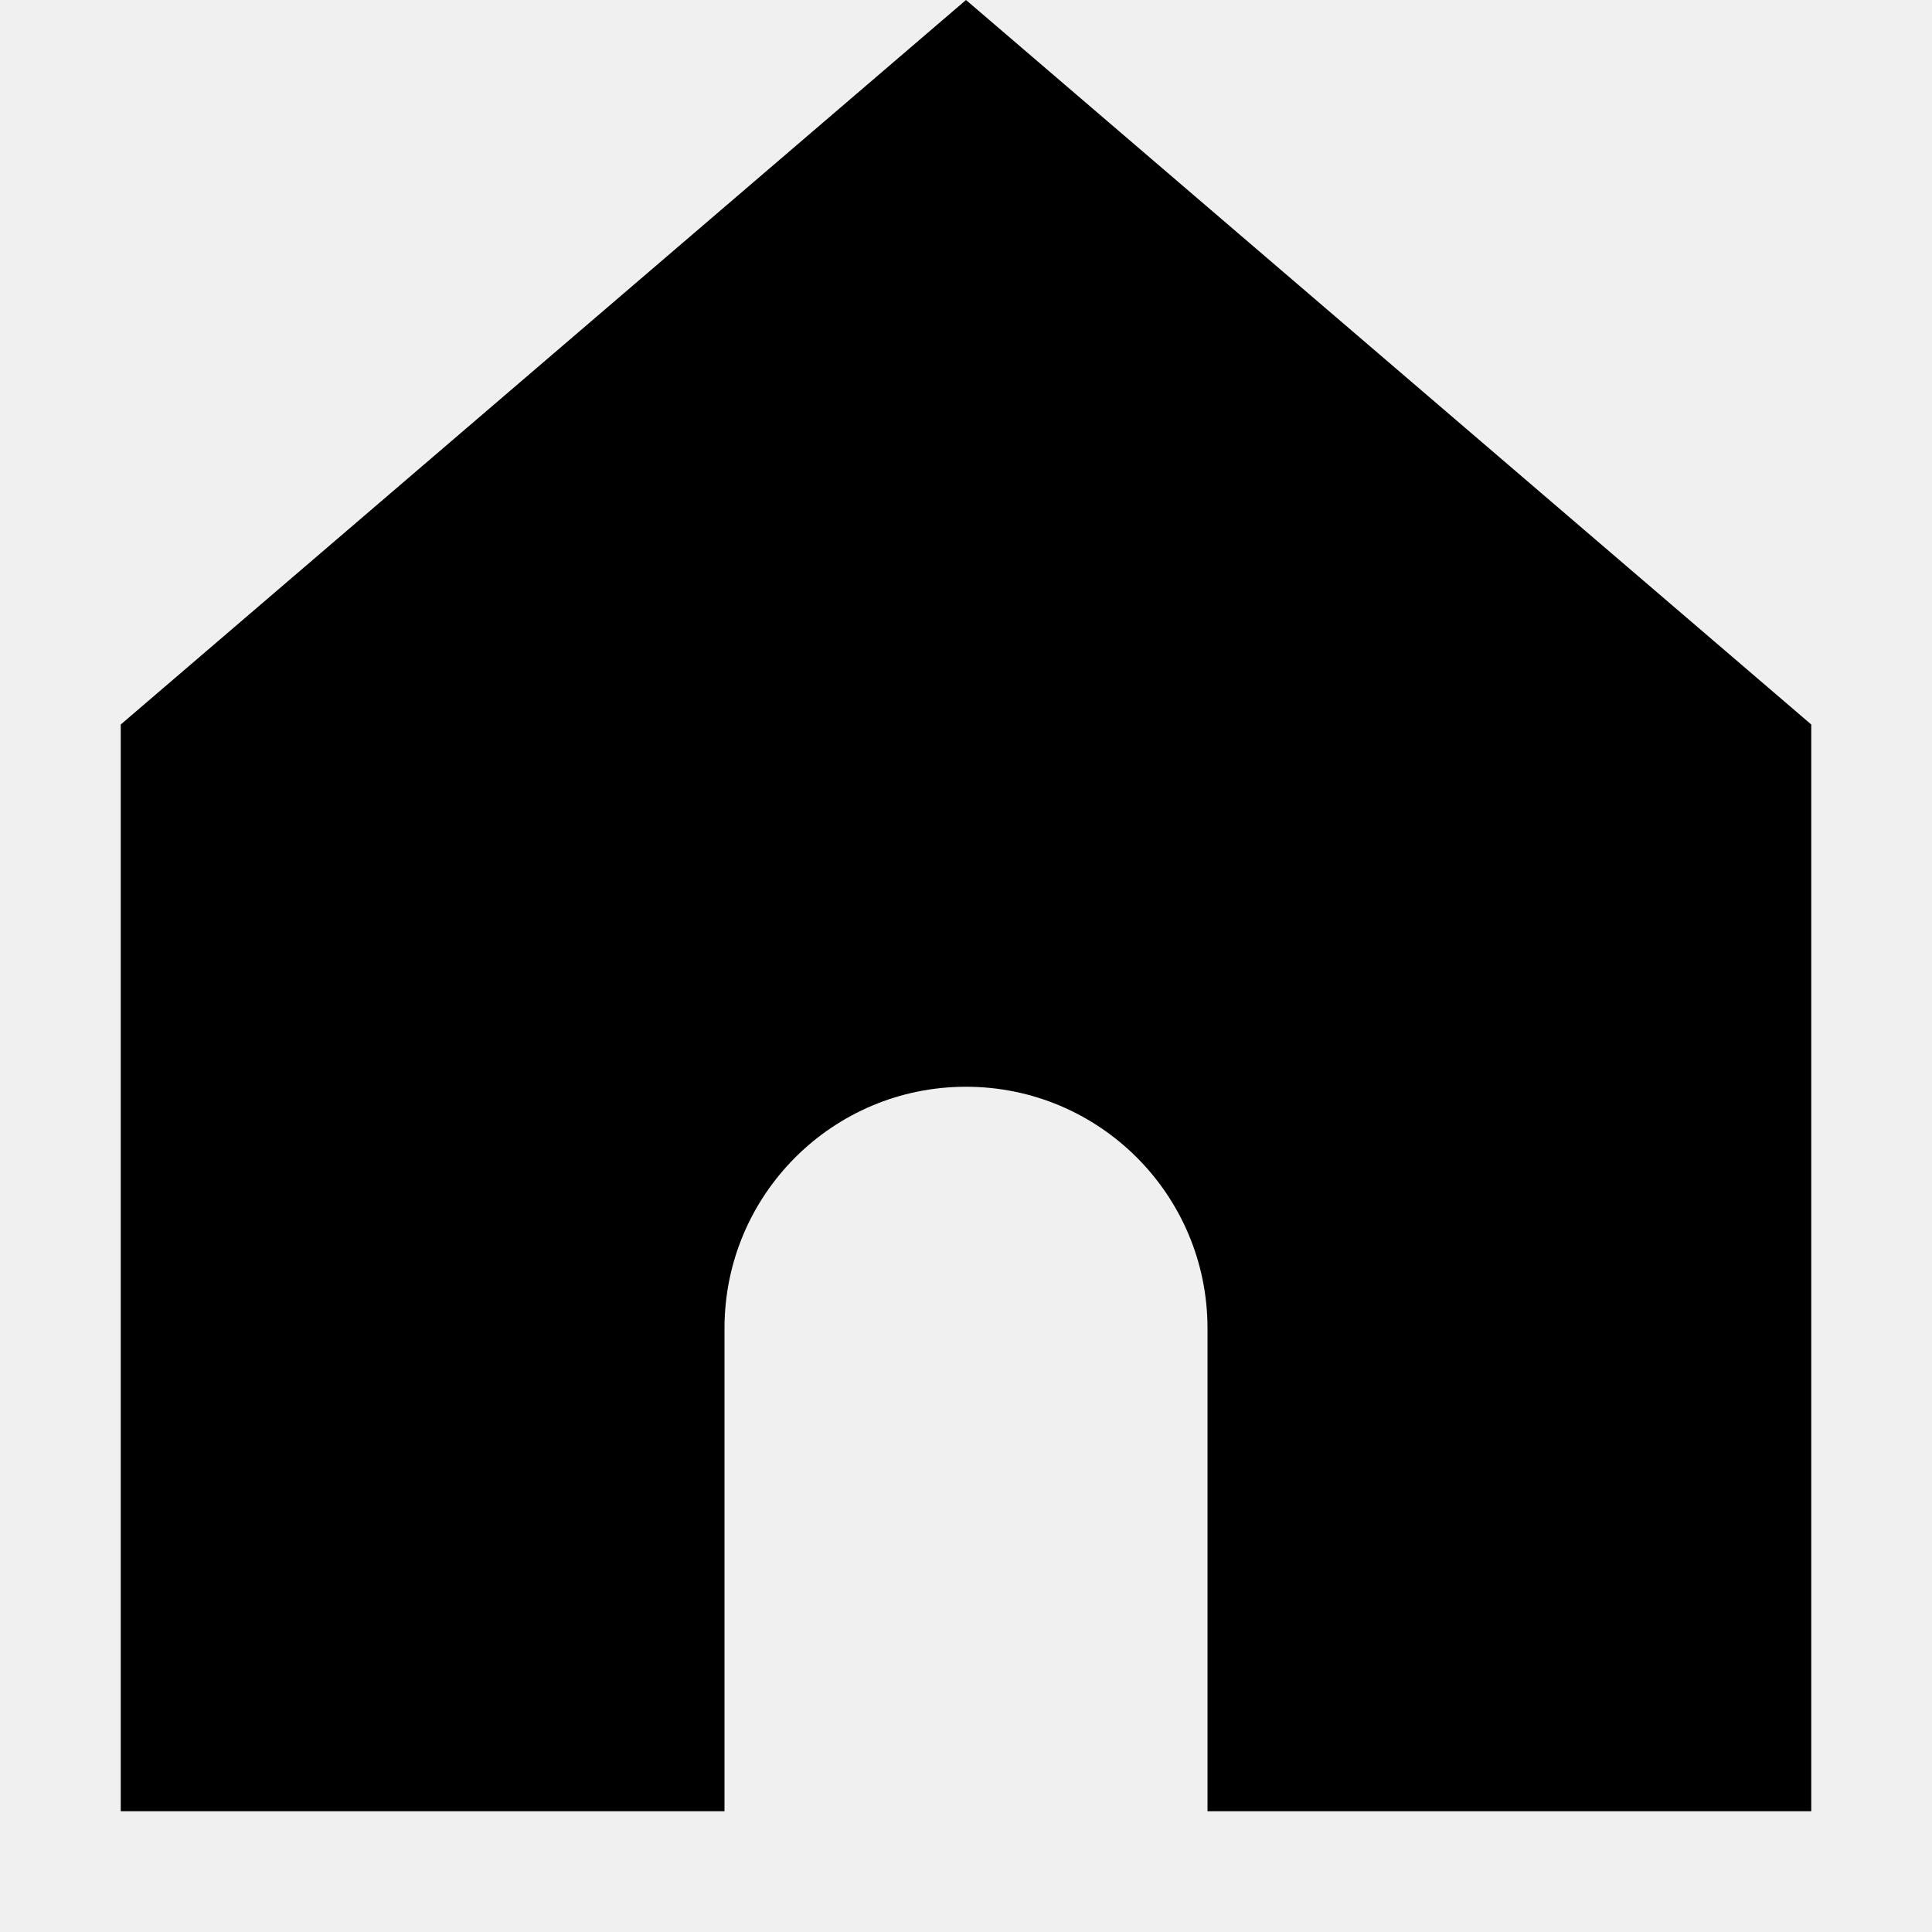
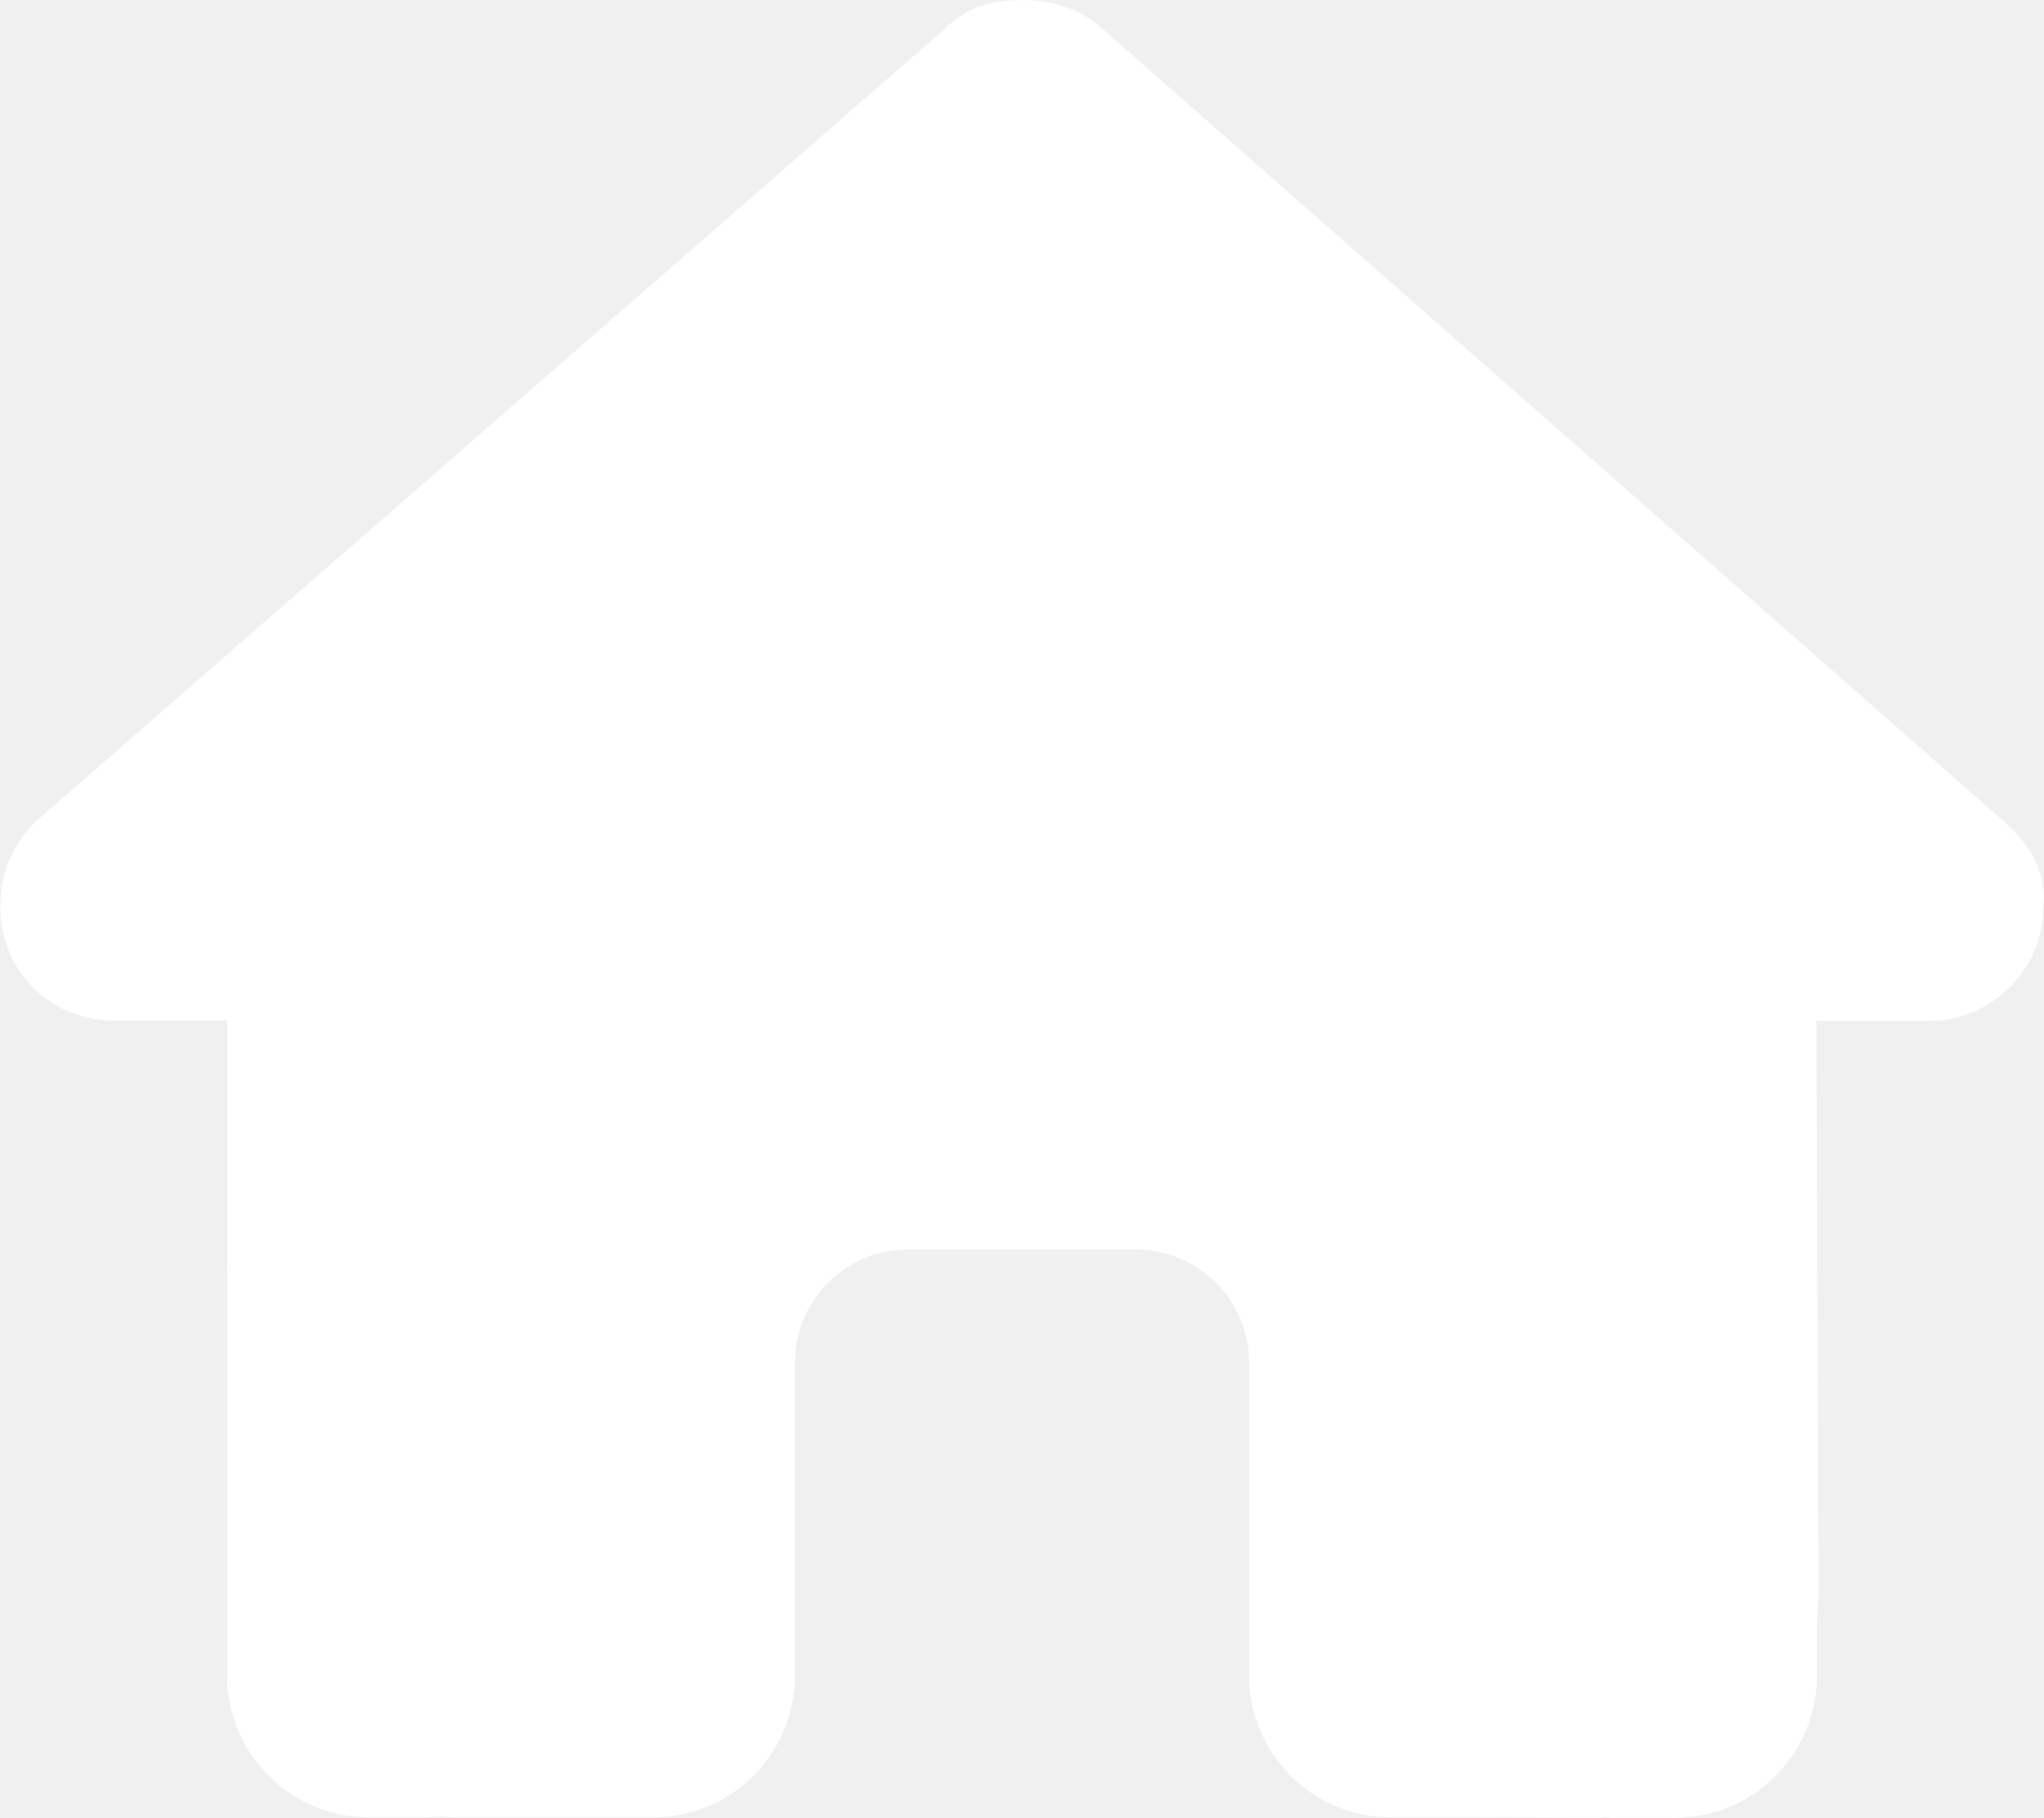
- <svg xmlns="http://www.w3.org/2000/svg" width="800px" height="800px" viewBox="0 0 16 16" fill="none">
-   <path d="M1 6V15H6V11C6 9.895 6.895 9 8 9C9.105 9 10 9.895 10 11V15H15V6L8 0L1 6Z" fill="#000000" />
+ <svg xmlns="http://www.w3.org/2000/svg" viewBox="0 0 576 512">
+   <path fill="#ffffff" d="M575.8 255.5c0 18-15 32.1-32 32.1l-32 0 .7 160.2c0 2.7-.2 5.4-.5 8.1l0 16.2c0 22.1-17.9 40-40 40l-16 0c-1.1 0-2.2 0-3.3-.1c-1.4 .1-2.8 .1-4.2 .1L416 512l-24 0c-22.1 0-40-17.9-40-40l0-24 0-64c0-17.7-14.3-32-32-32l-64 0c-17.7 0-32 14.3-32 32l0 64 0 24c0 22.1-17.9 40-40 40l-24 0-31.9 0c-1.5 0-3-.1-4.5-.2c-1.2 .1-2.4 .2-3.6 .2l-16 0c-22.1 0-40-17.9-40-40l0-112c0-.9 0-1.9 .1-2.8l0-69.7-32 0c-18 0-32-14-32-32.1c0-9 3-17 10-24L266.4 8c7-7 15-8 22-8s15 2 21 7L564.8 231.5c8 7 12 15 11 24z" />
</svg>
